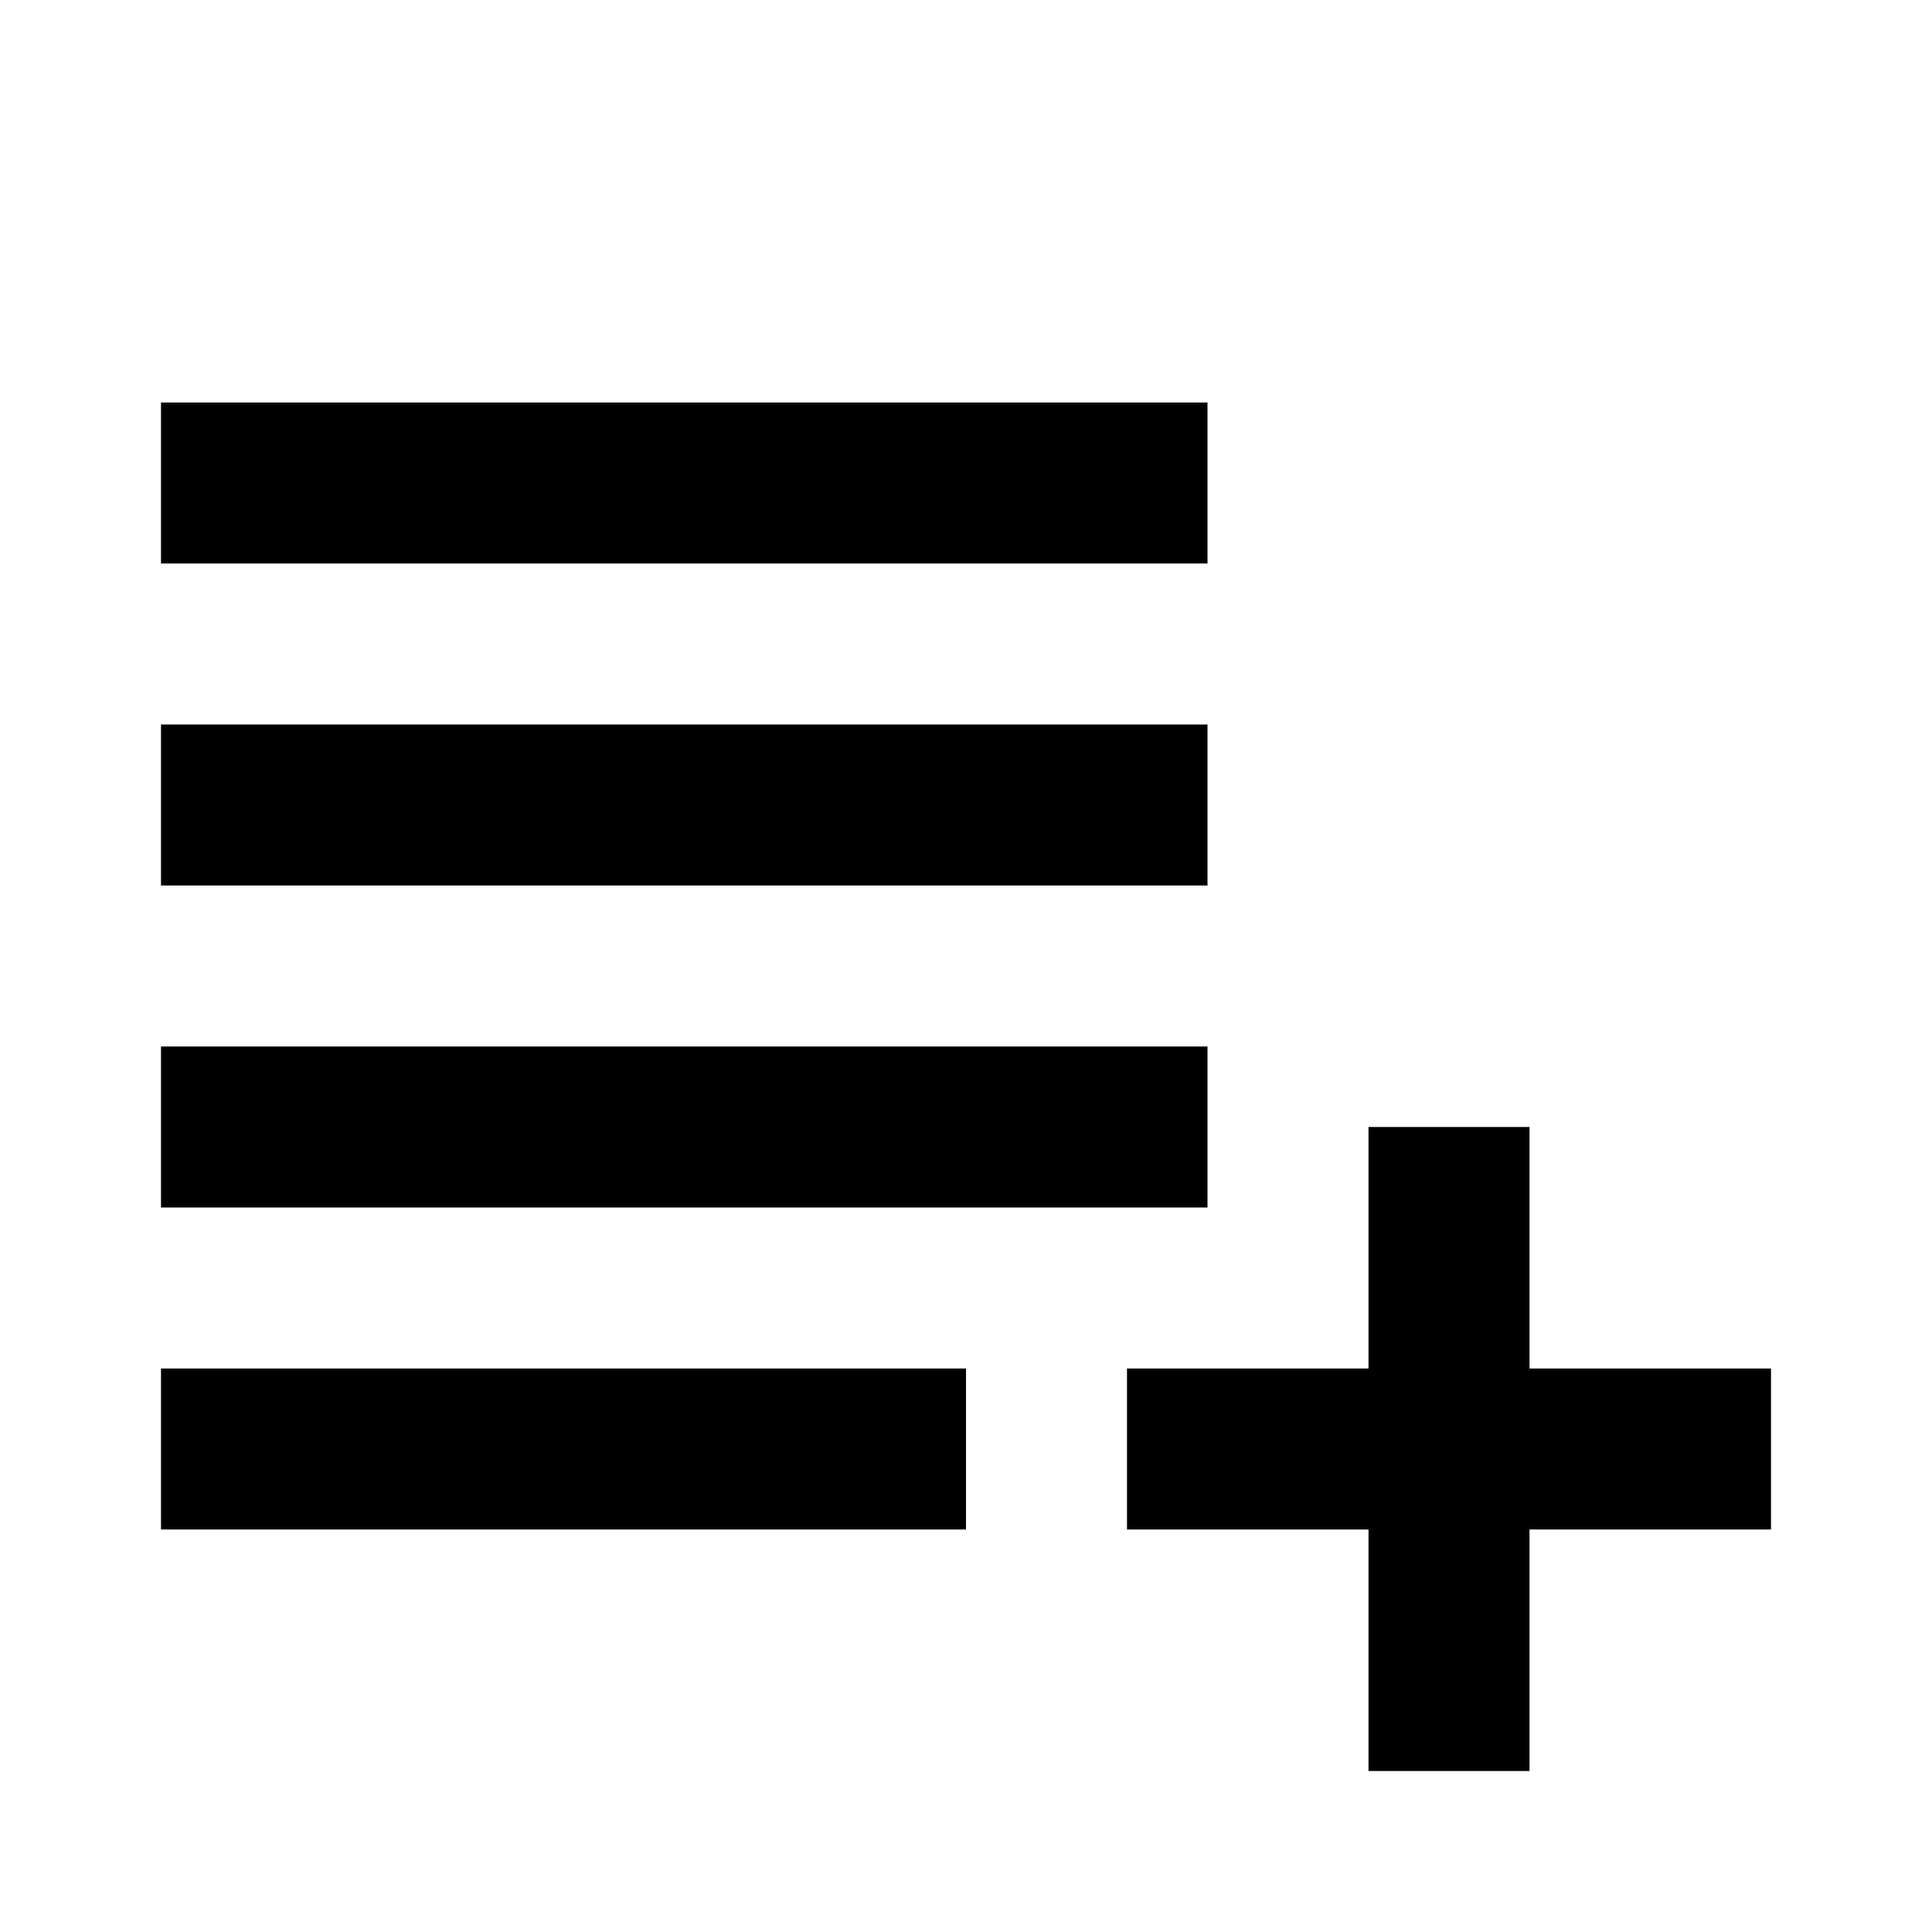
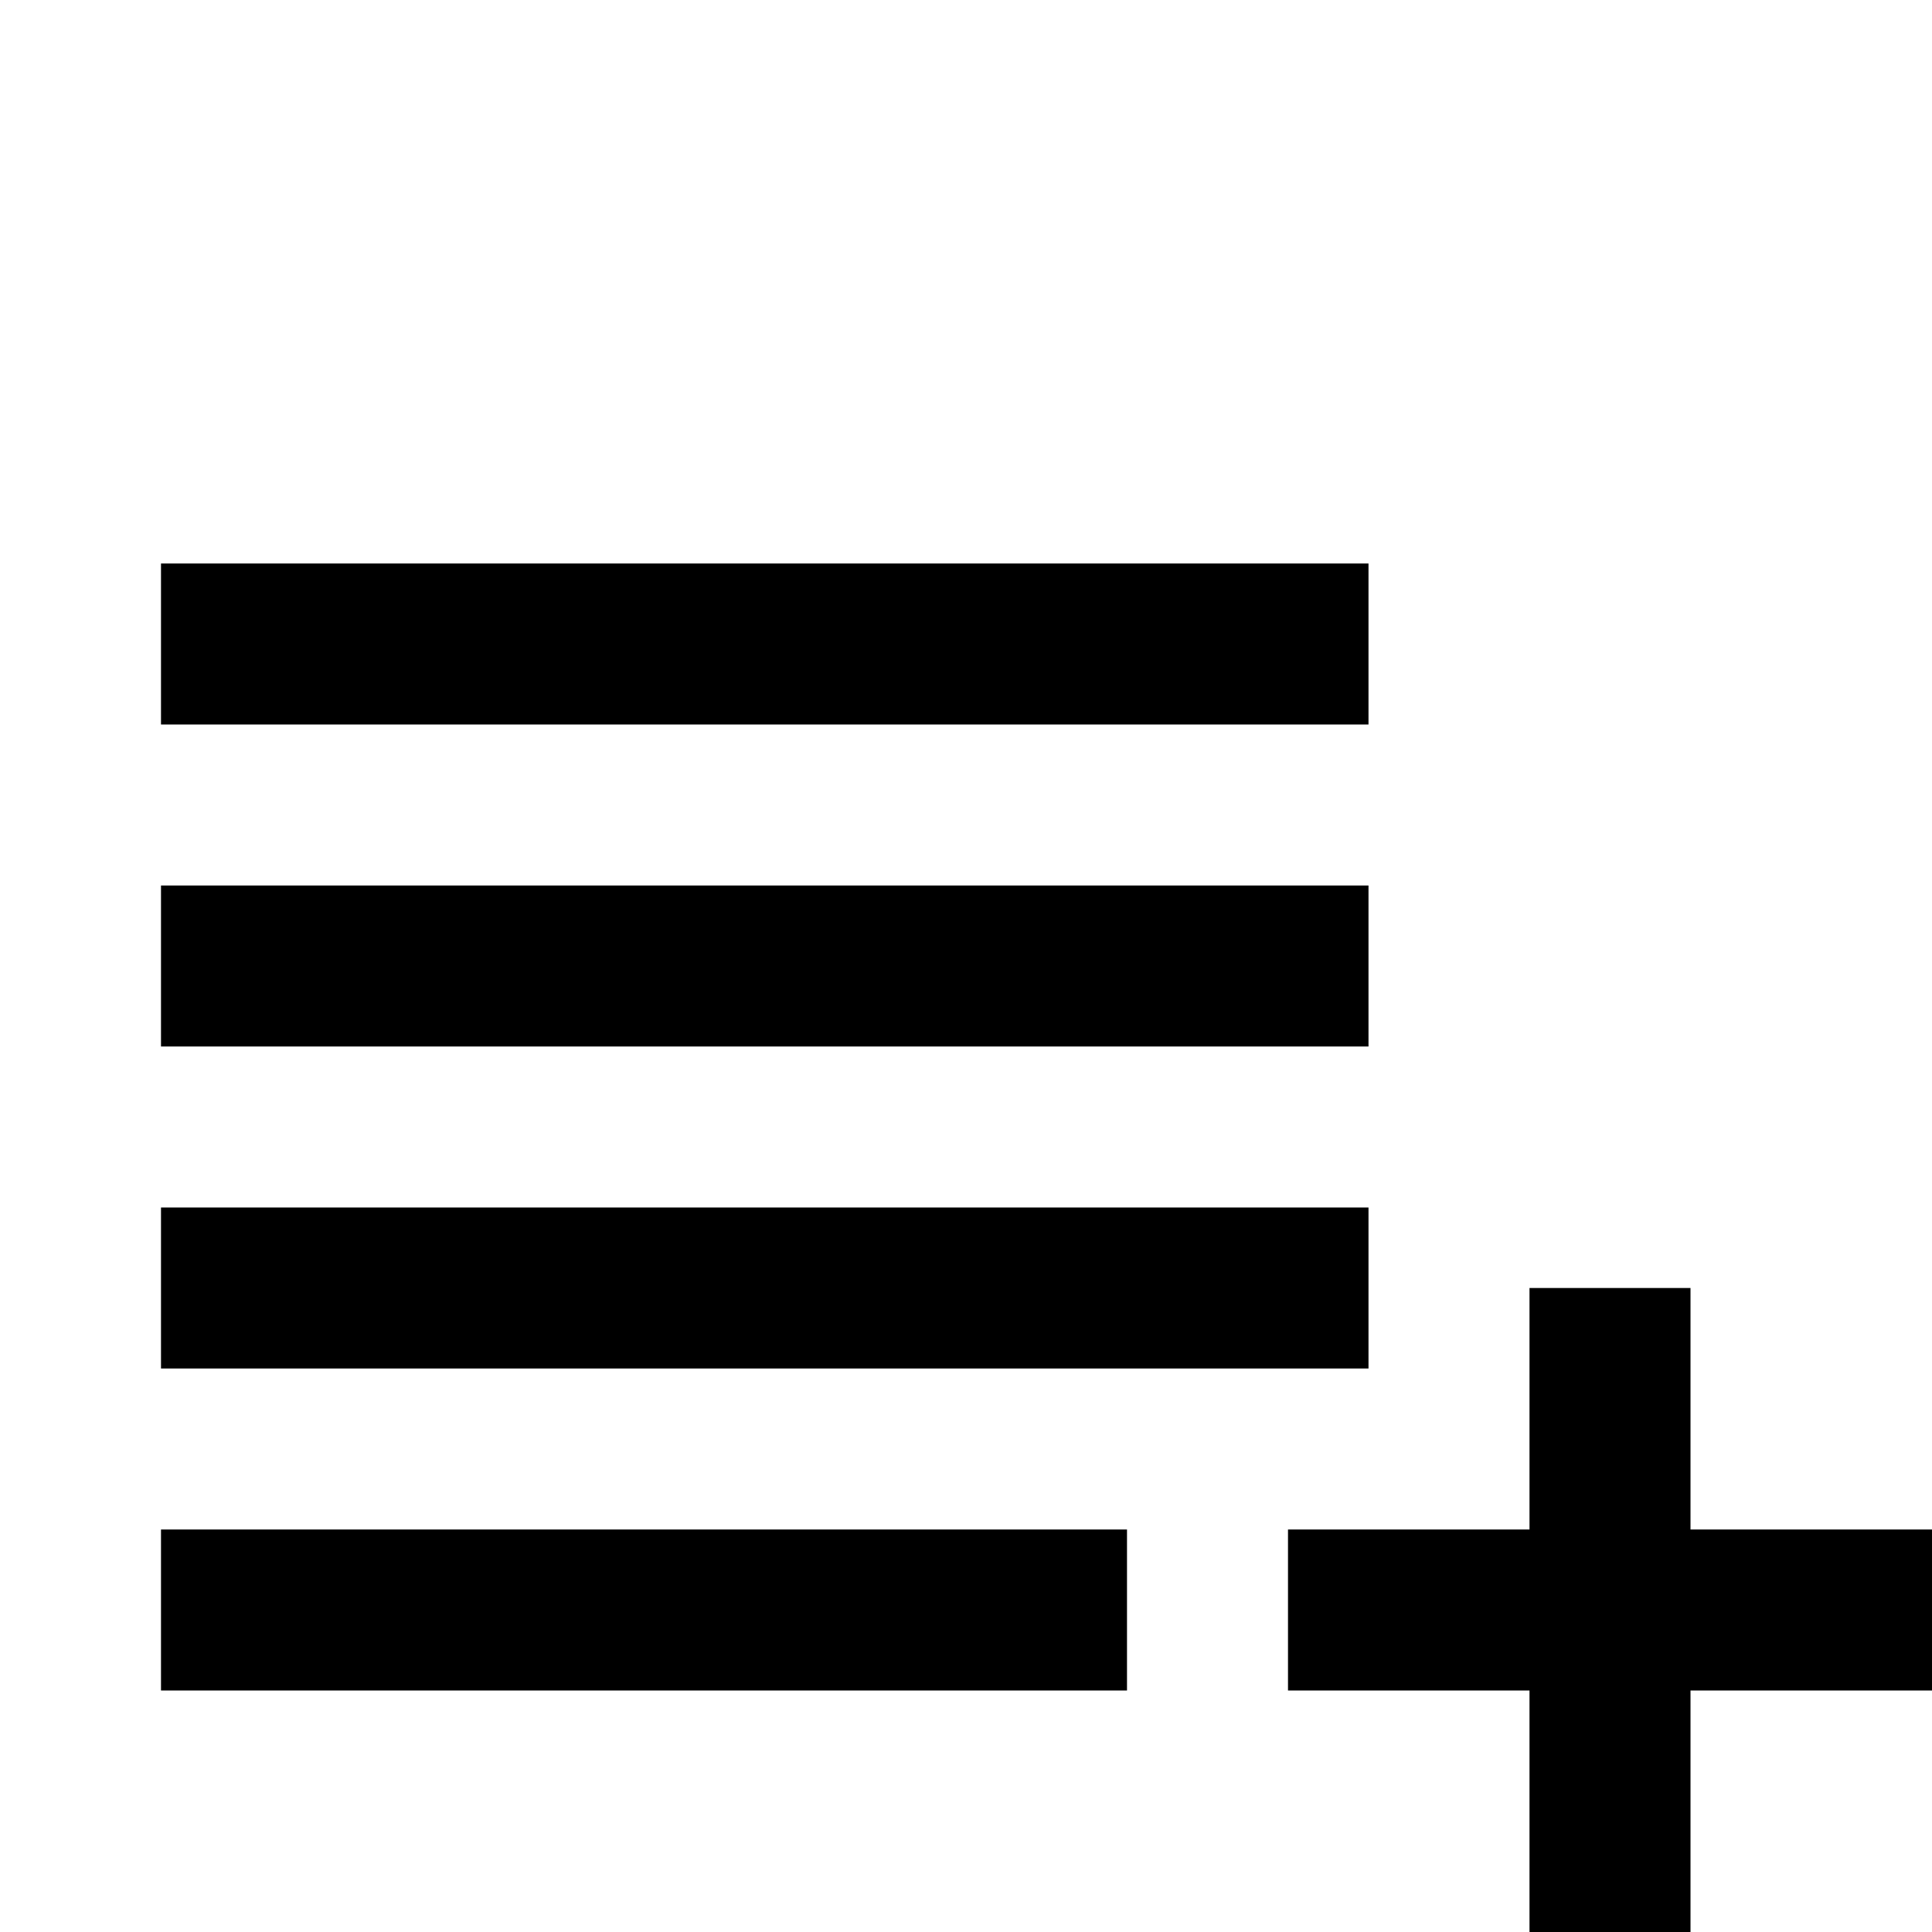
<svg xmlns="http://www.w3.org/2000/svg" width="24px" height="24px" version="1.1" xml:space="preserve" style="fill-rule:evenodd;clip-rule:evenodd;stroke-linejoin:round;stroke-miterlimit:1.414;">
-   <path d="M19,14l0,3l3,0l0,2l-3,0l0,3l-2,0l0,-3l-3,0l0,-2l3,0l0,-3l2,0Zm-7,3l0,2l-10,0l0,-2l10,0Zm3,-4l0,2l-13,0l0,-2l13,0Zm0,-4l0,2l-13,0l0,-2l13,0Zm0,-4l0,2l-13,0l0,-2l13,0Z" />
+   <path d="M21,16l0,3l3,0l0,2l-3,0l0,3l-2,0l0,-3l-3,0l0,-2l3,0l0,-3l2,0Zm-7,3l0,2l-12,0l0,-2l12,0Zm3,-4l0,2l-15,0l0,-2l15,0Zm0,-4l0,2l-15,0l0,-2l15,0Zm0,-4l0,2l-15,0l0,-2l15,0Z" />
</svg>
